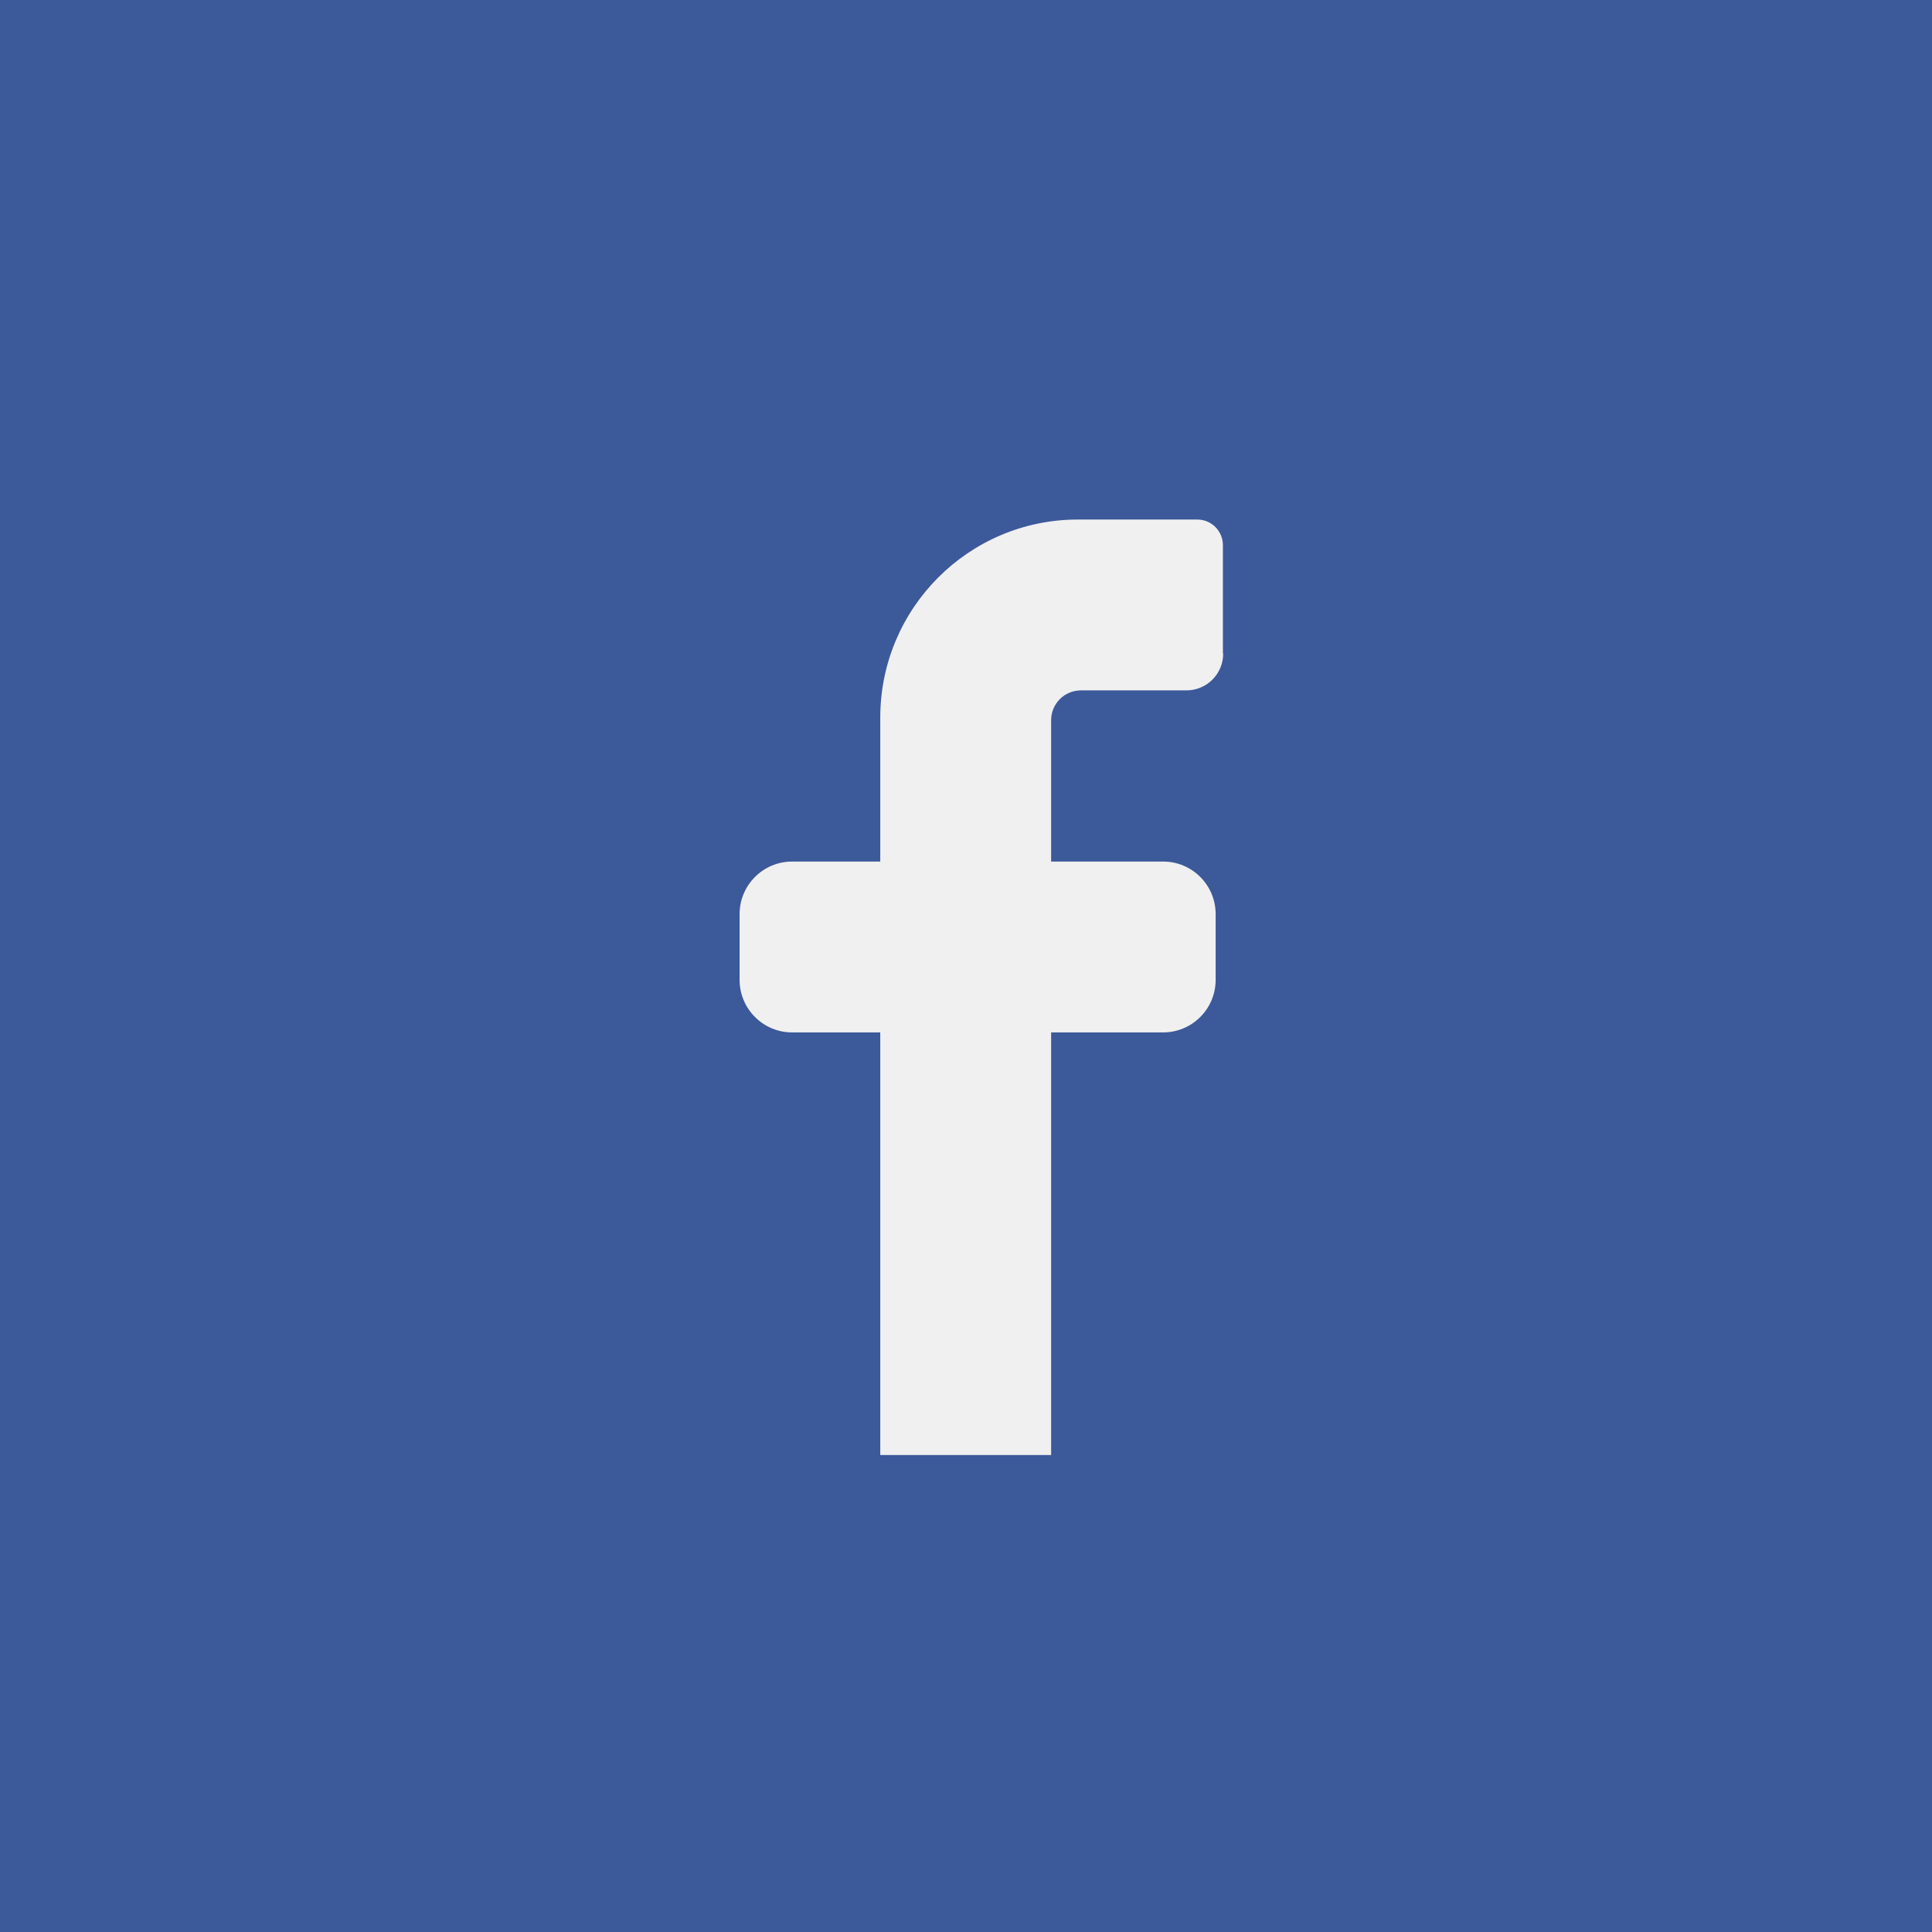
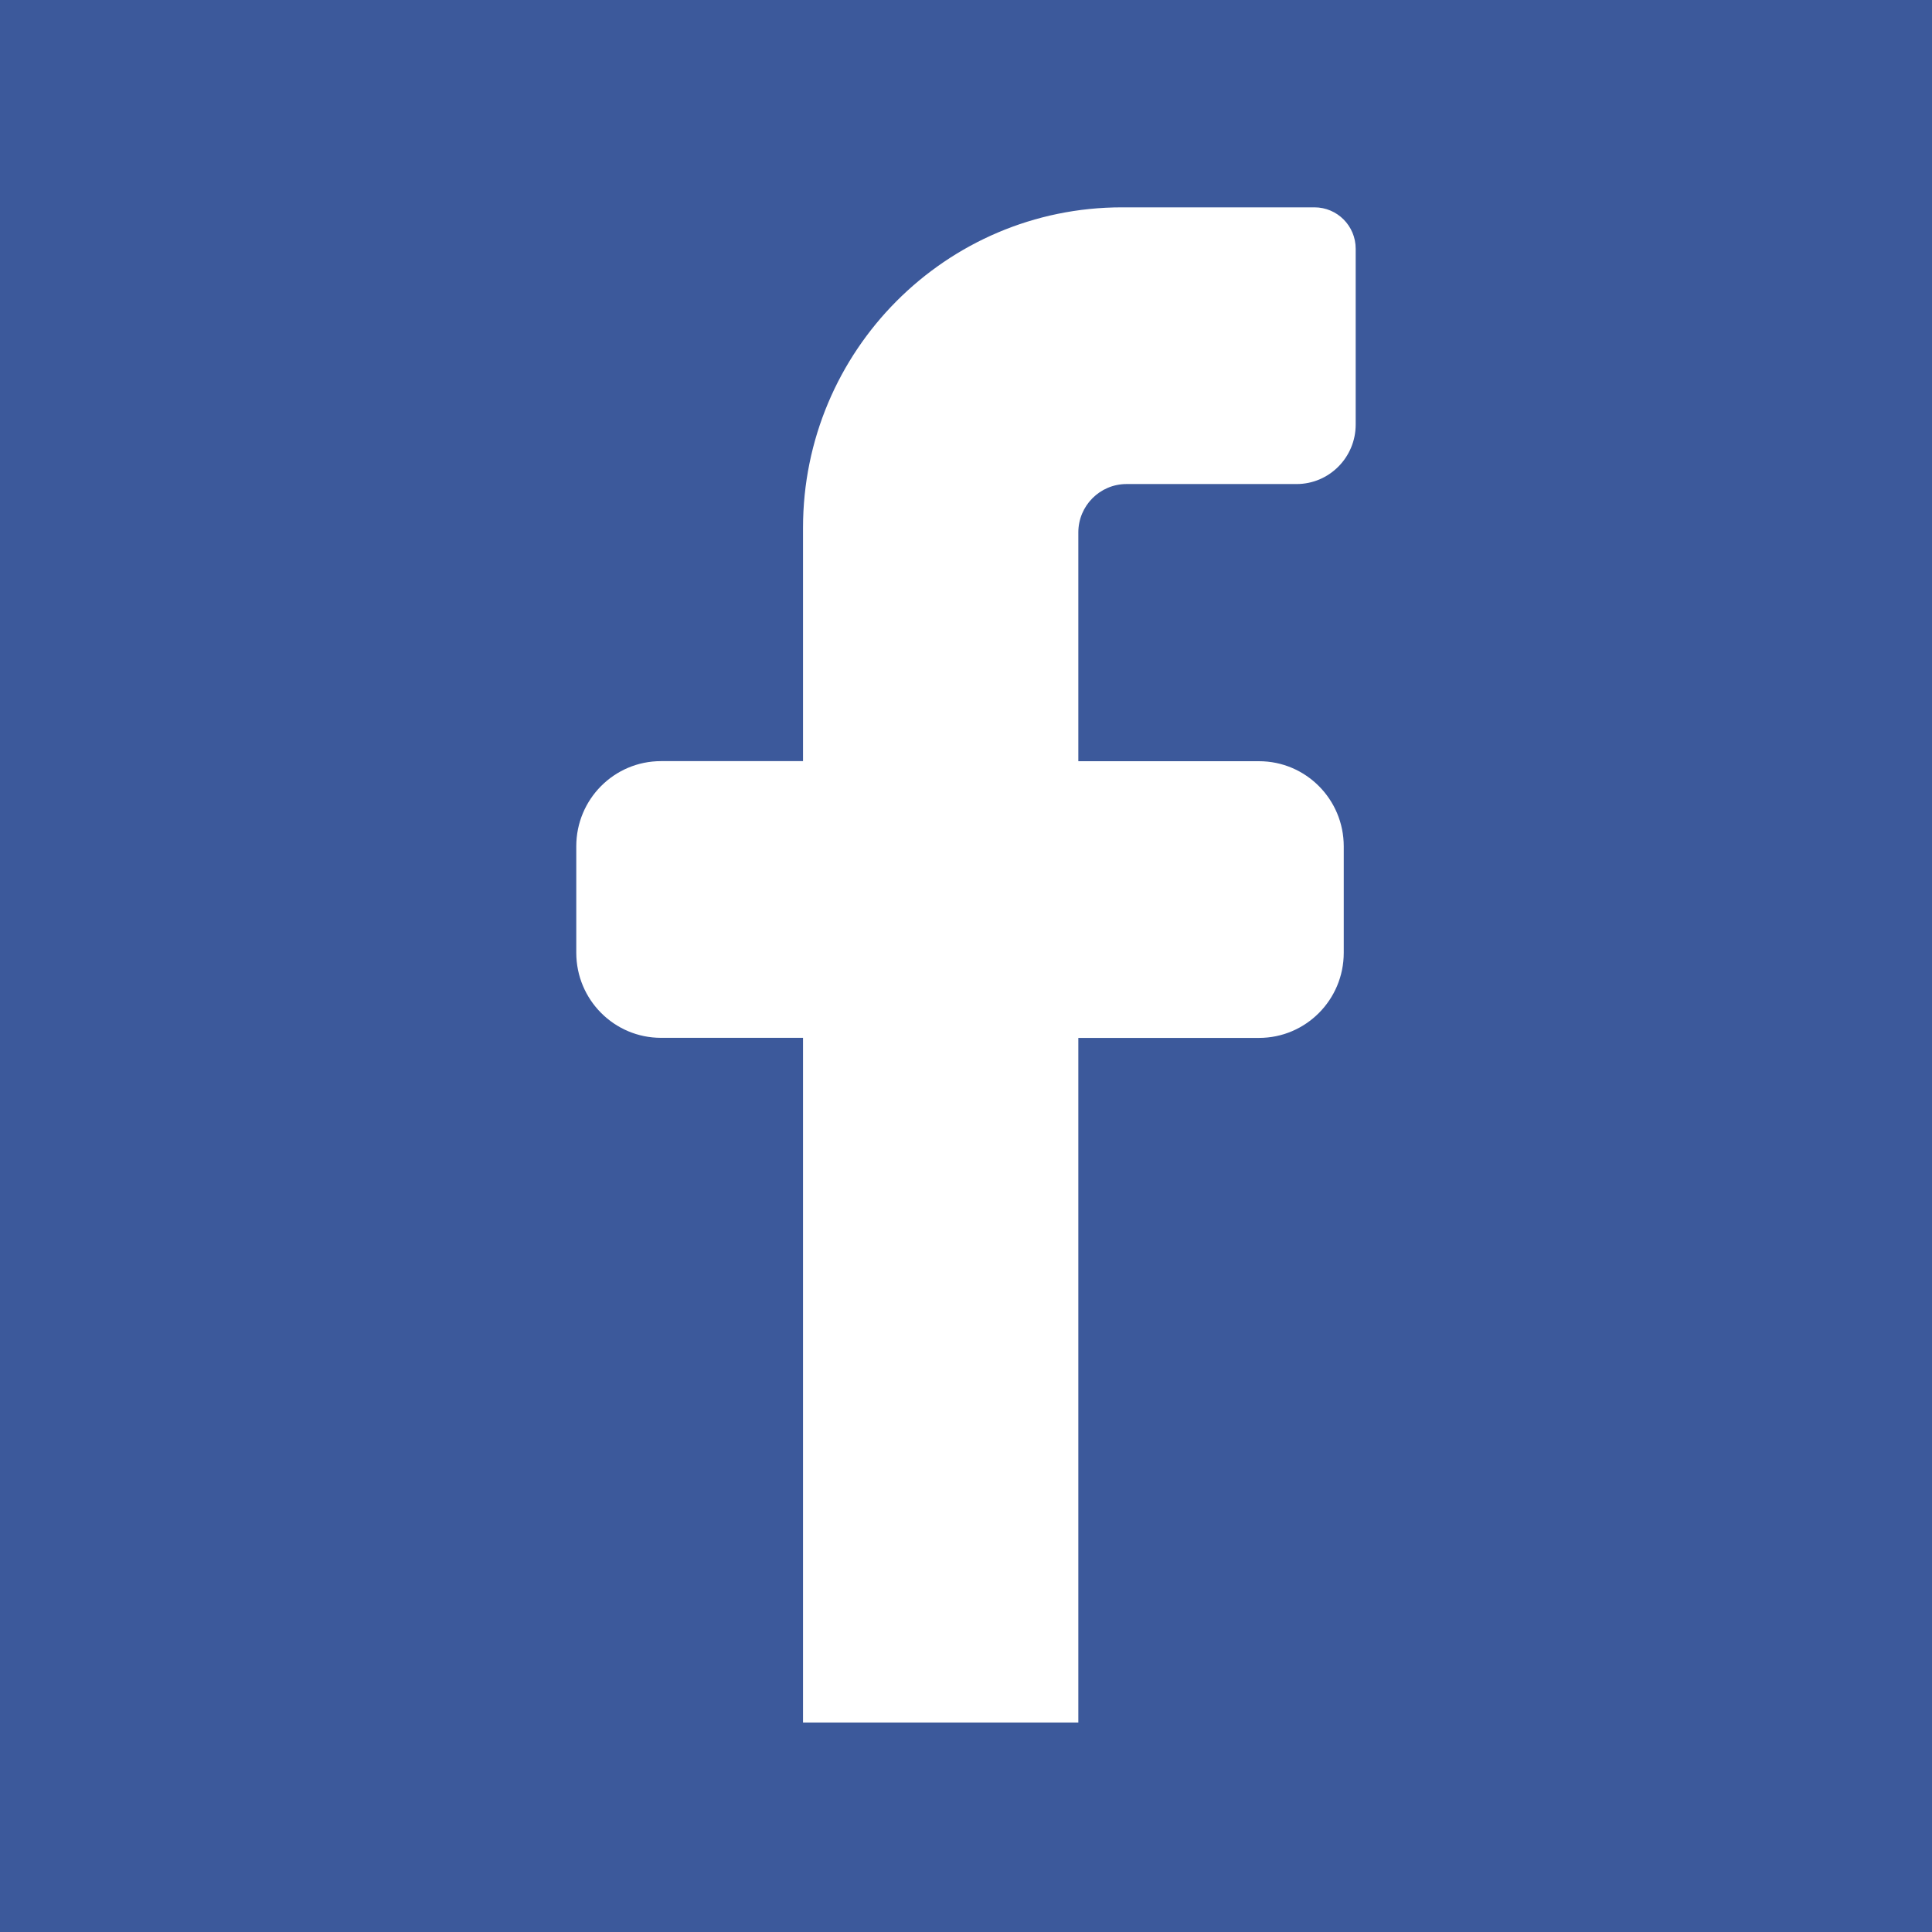
- <svg xmlns="http://www.w3.org/2000/svg" version="1.1" id="Layer_1" x="0px" y="0px" viewBox="0 0 64 64" style="enable-background:new 0 0 64 64;" xml:space="preserve">
+ <svg xmlns="http://www.w3.org/2000/svg" version="1.1" id="facebook" x="0px" y="0px" viewBox="0 0 500 500" style="enable-background:new 0 0 500 500;" xml:space="preserve">
  <style type="text/css">
- 	.st0{fill:#3C599A;}
+ 	.facebook-container{fill:#3C599B;}
+ 	.facebook{fill:#FFFFFF;}
</style>
-   <path class="st0" d="M0,0v64h64V0H0z M40.52,21.65c0,0.67-0.54,1.22-1.22,1.22h-3.49c-0.55,0-0.99,0.44-0.99,0.99v4.68h3.71  c0.96,0,1.74,0.78,1.74,1.74v2.18c0,0.96-0.78,1.74-1.74,1.74h-3.71v14h-5.66v-14h-2.92c-0.96,0-1.74-0.78-1.74-1.74v-2.18  c0-0.96,0.78-1.74,1.74-1.74h2.92v-4.77c0-3.62,2.93-6.56,6.55-6.56h3.95c0.47,0,0.85,0.38,0.85,0.85V21.65z" />
+   <g id="outer-container_copy">
+     <rect x="0" y="0" class="facebook-container" width="500" height="500" />
+   </g>
+   <path class="facebook" d="M279.07,137.8v59.2h46.76c12.11,0,21.93,9.86,21.93,22.03v27.55c0,12.16-9.82,22.03-21.93,22.03h-46.76v177.18  h-71.25V268.59h-36.75c-12.12,0-21.93-9.86-21.93-22.03v-27.55c0-12.16,9.8-22.03,21.93-22.03h36.75v-60.38  c0-45.8,36.96-82.94,82.55-82.94h49.81c5.89,0,10.67,4.79,10.67,10.71v45.51c0,8.49-6.85,15.39-15.3,15.39h-44.02  C284.65,125.28,279.07,130.88,279.07,137.8z" />
</svg>
